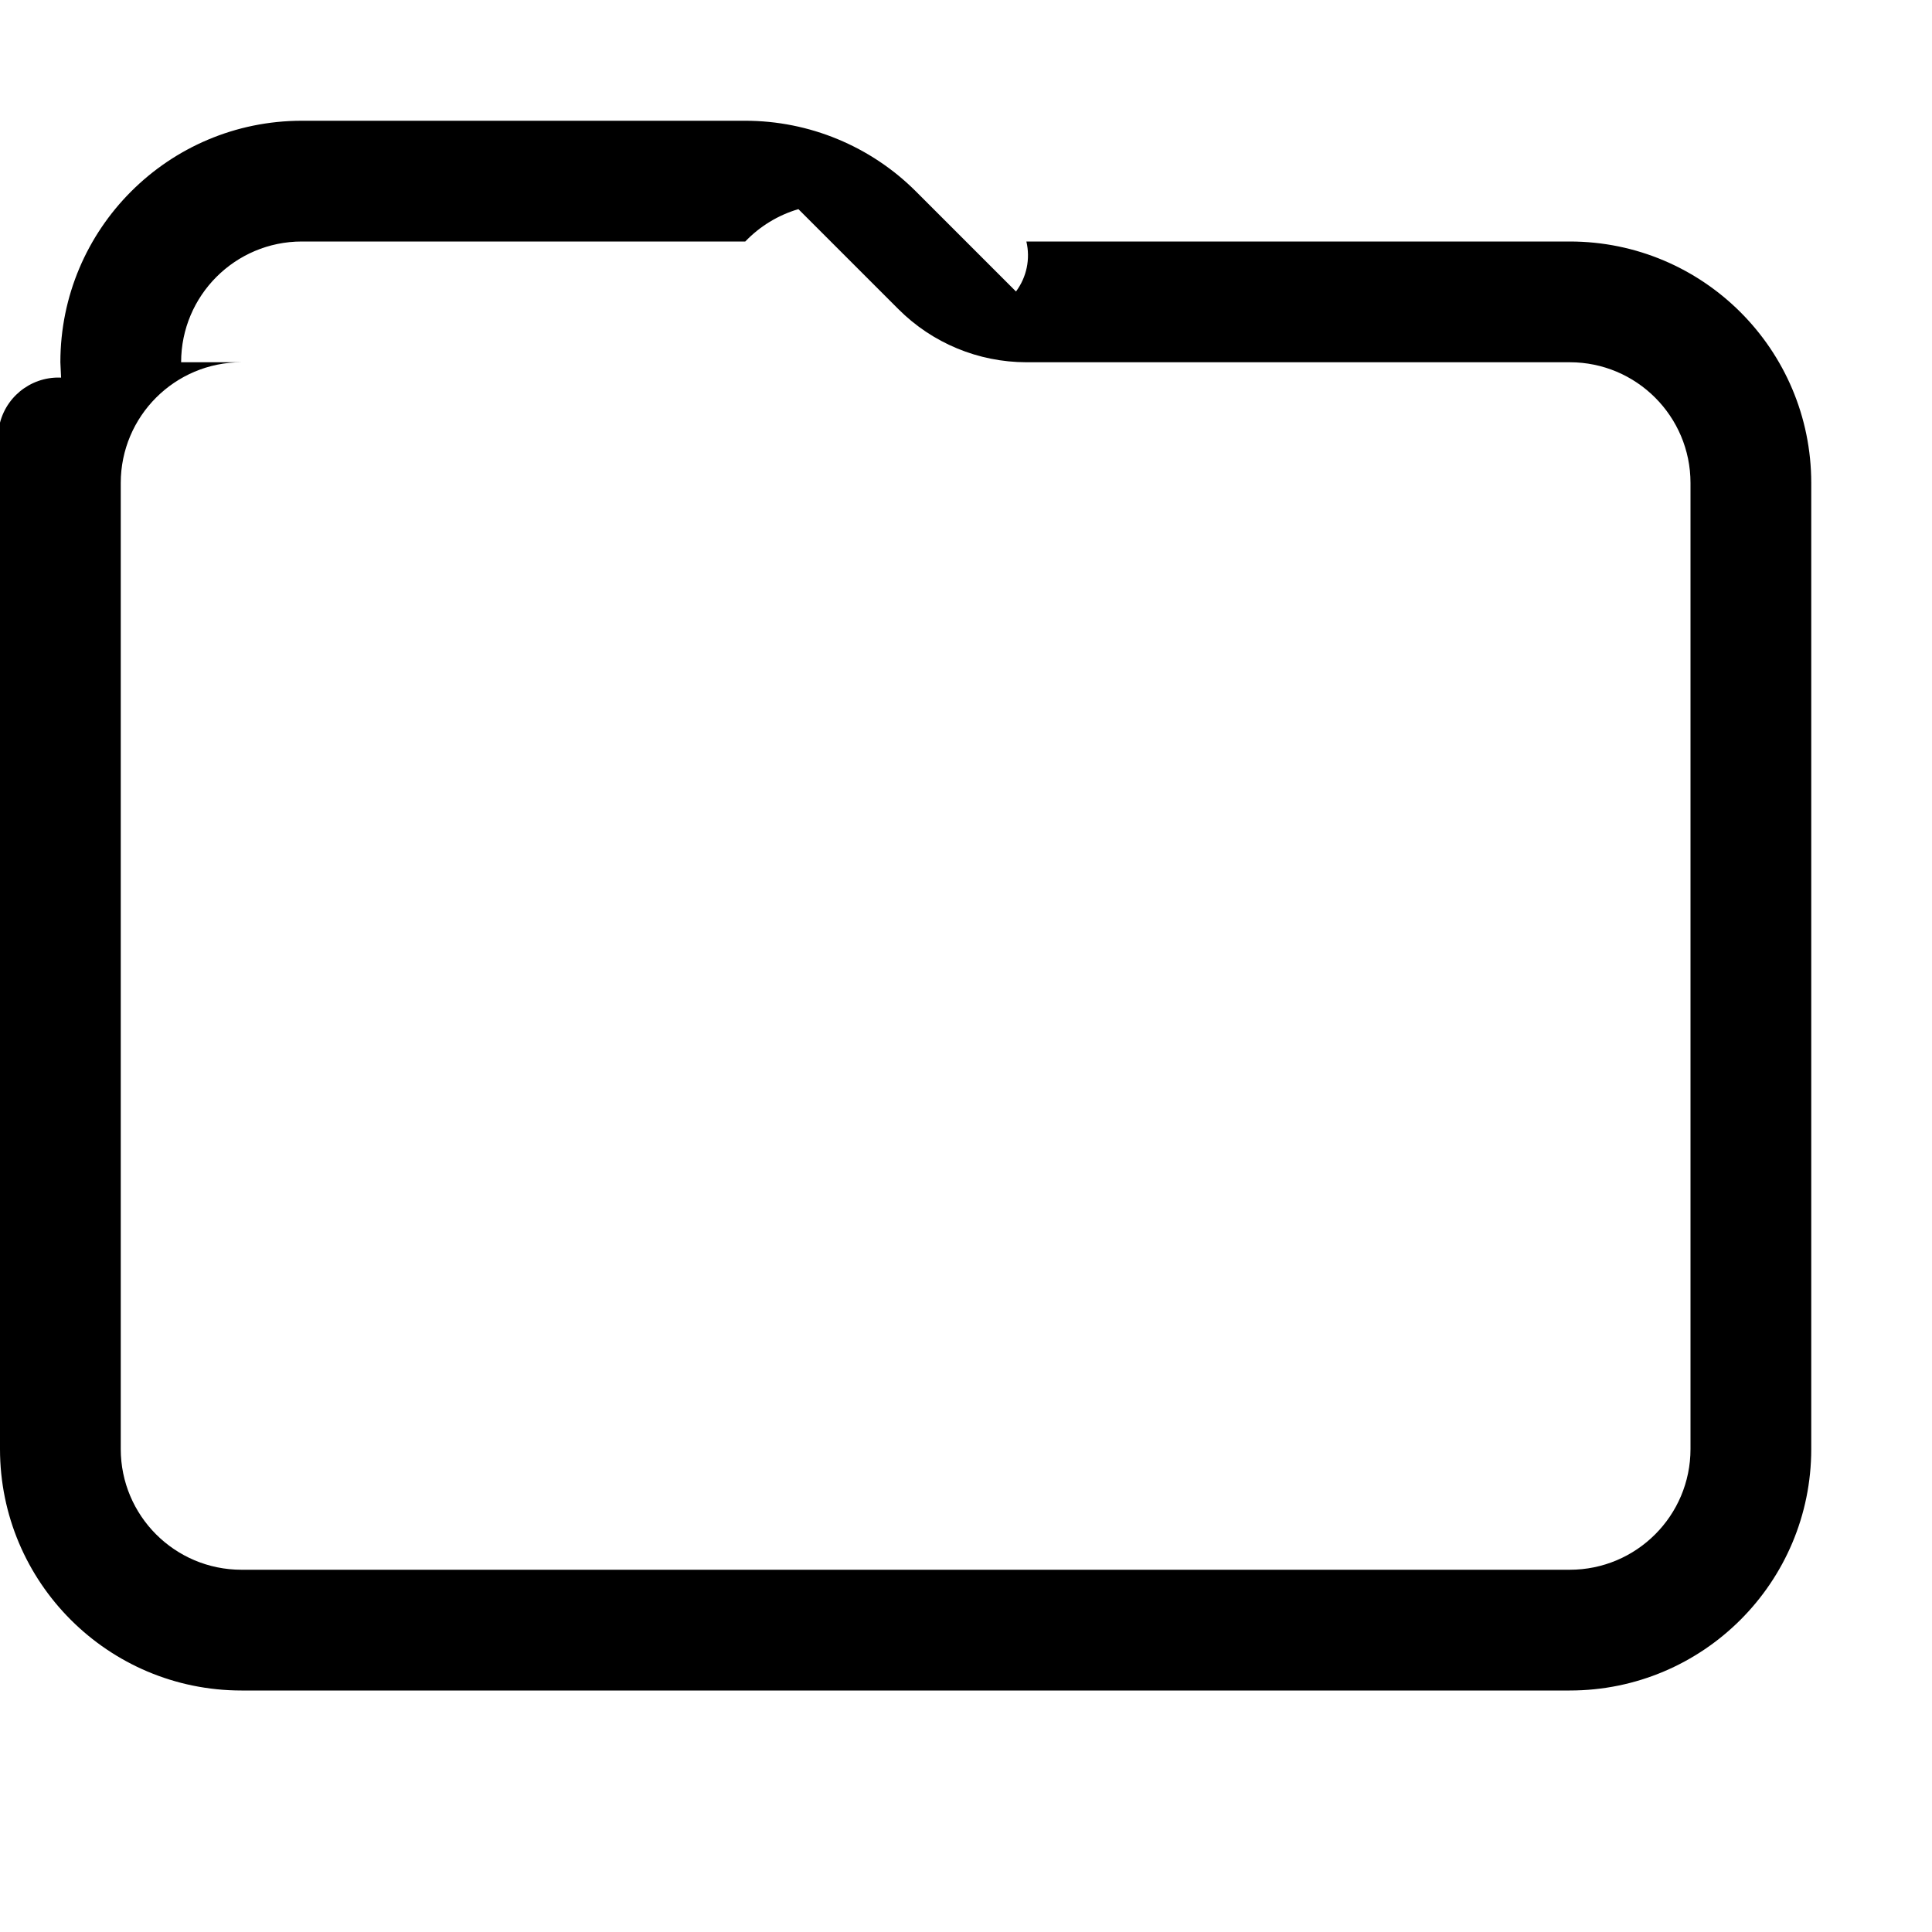
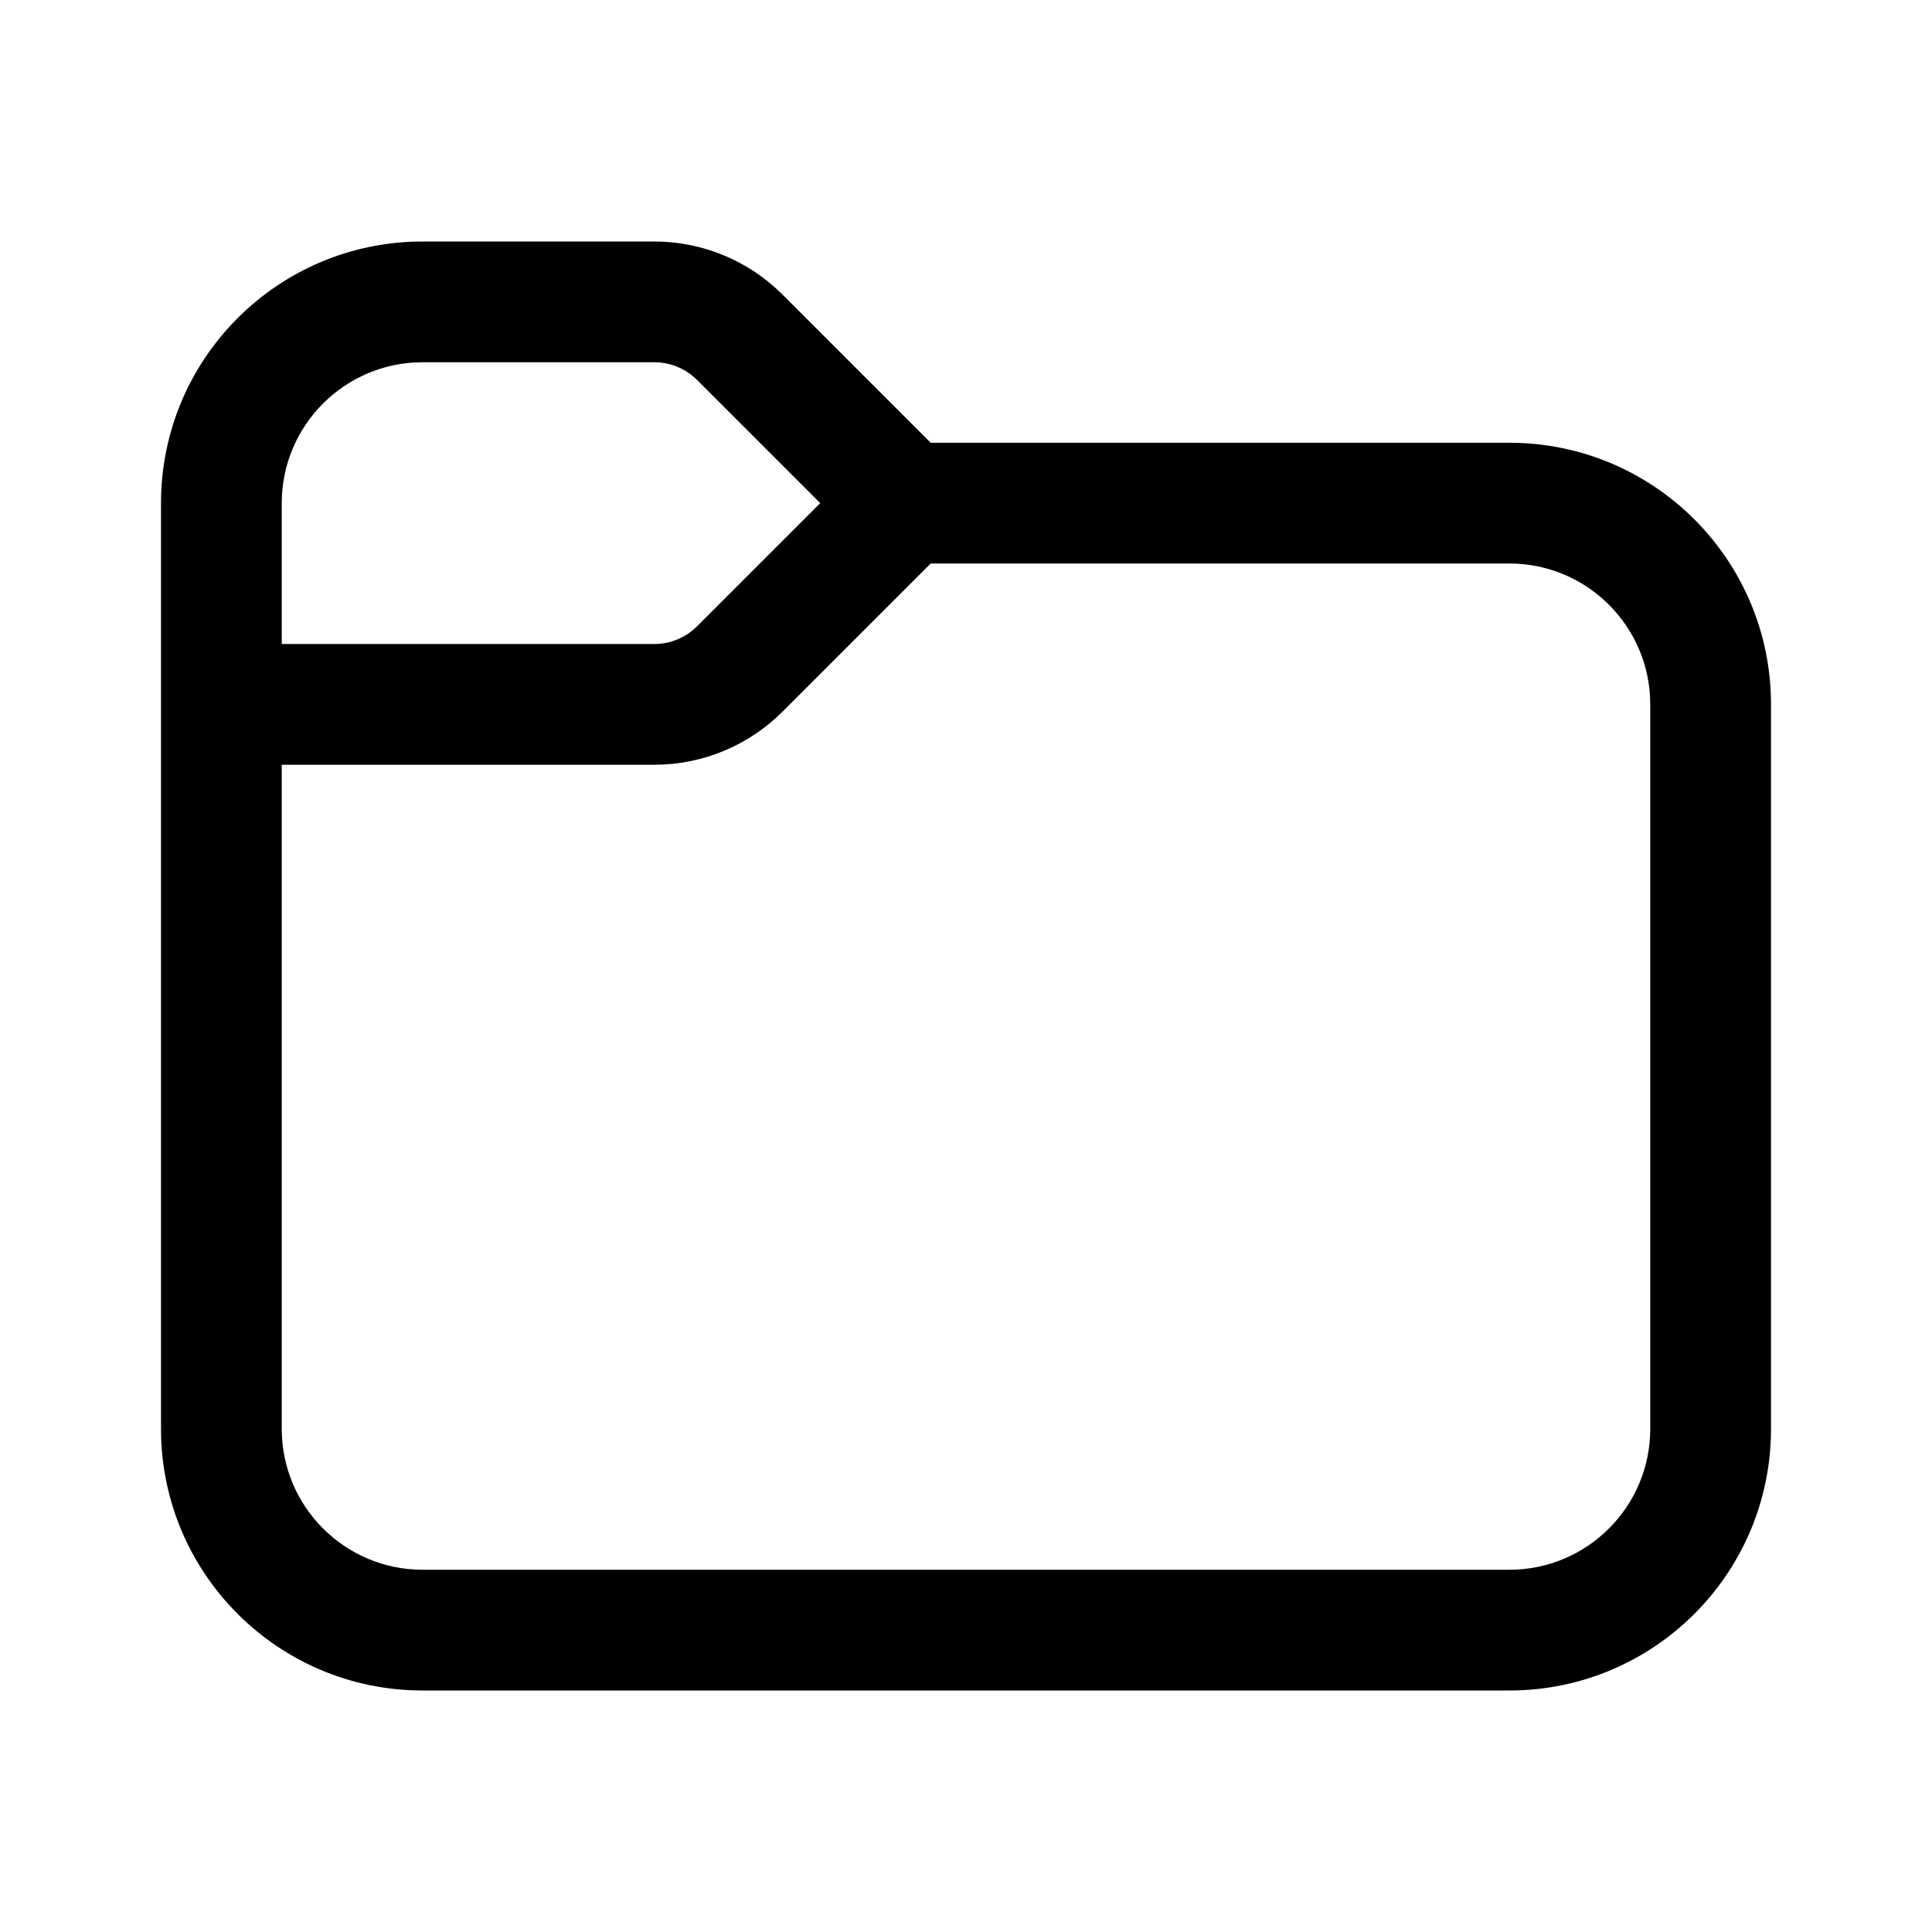
- <svg xmlns="http://www.w3.org/2000/svg" width="16" height="16" fill="currentColor" viewBox="0 0 16 16">
-   <path d="M.54 3.87.5 3a2 2 0 0 1 2-2h3.672a2 2 0 0 1 1.414.586l.828.828A.5.5 0 0 0 8.5 2H13a2 2 0 0 1 2 2v8a2 2 0 0 1-2 2H2a2 2 0 0 1-2-2V3.5a.5.5 0 0 1 .54-.37ZM2 3a1 1 0 0 0-1 1v8a1 1 0 0 0 1 1h11a1 1 0 0 0 1-1V4a1 1 0 0 0-1-1H8.5a1.5 1.5 0 0 1-1.06-.44l-.828-.828A1 1 0 0 0 6.172 2H2.5a1 1 0 0 0-1 1h.04Z" />
+ <svg xmlns="http://www.w3.org/2000/svg" width="24" height="24" viewBox="0 0 24 24" fill="none">
+   <path d="M3.5 6.25V8H8.129C8.328 8 8.518 7.921 8.659 7.78L10.189 6.25L8.659 4.72C8.518 4.579 8.328 4.5 8.129 4.5H5.25C4.284 4.5 3.5 5.284 3.5 6.25ZM2 6.25C2 4.455 3.455 3 5.25 3H8.129C8.725 3 9.298 3.237 9.72 3.659L11.561 5.5H18.75C20.545 5.5 22 6.955 22 8.75V17.75C22 19.545 20.545 21 18.75 21H5.25C3.455 21 2 19.545 2 17.75V6.25ZM3.5 9.5V17.75C3.5 18.716 4.284 19.5 5.25 19.5H18.75C19.716 19.5 20.5 18.716 20.5 17.75V8.75C20.5 7.784 19.716 7 18.75 7H11.561L9.72 8.841C9.298 9.263 8.725 9.5 8.129 9.5H3.5Z" fill="currentColor" />
</svg>
